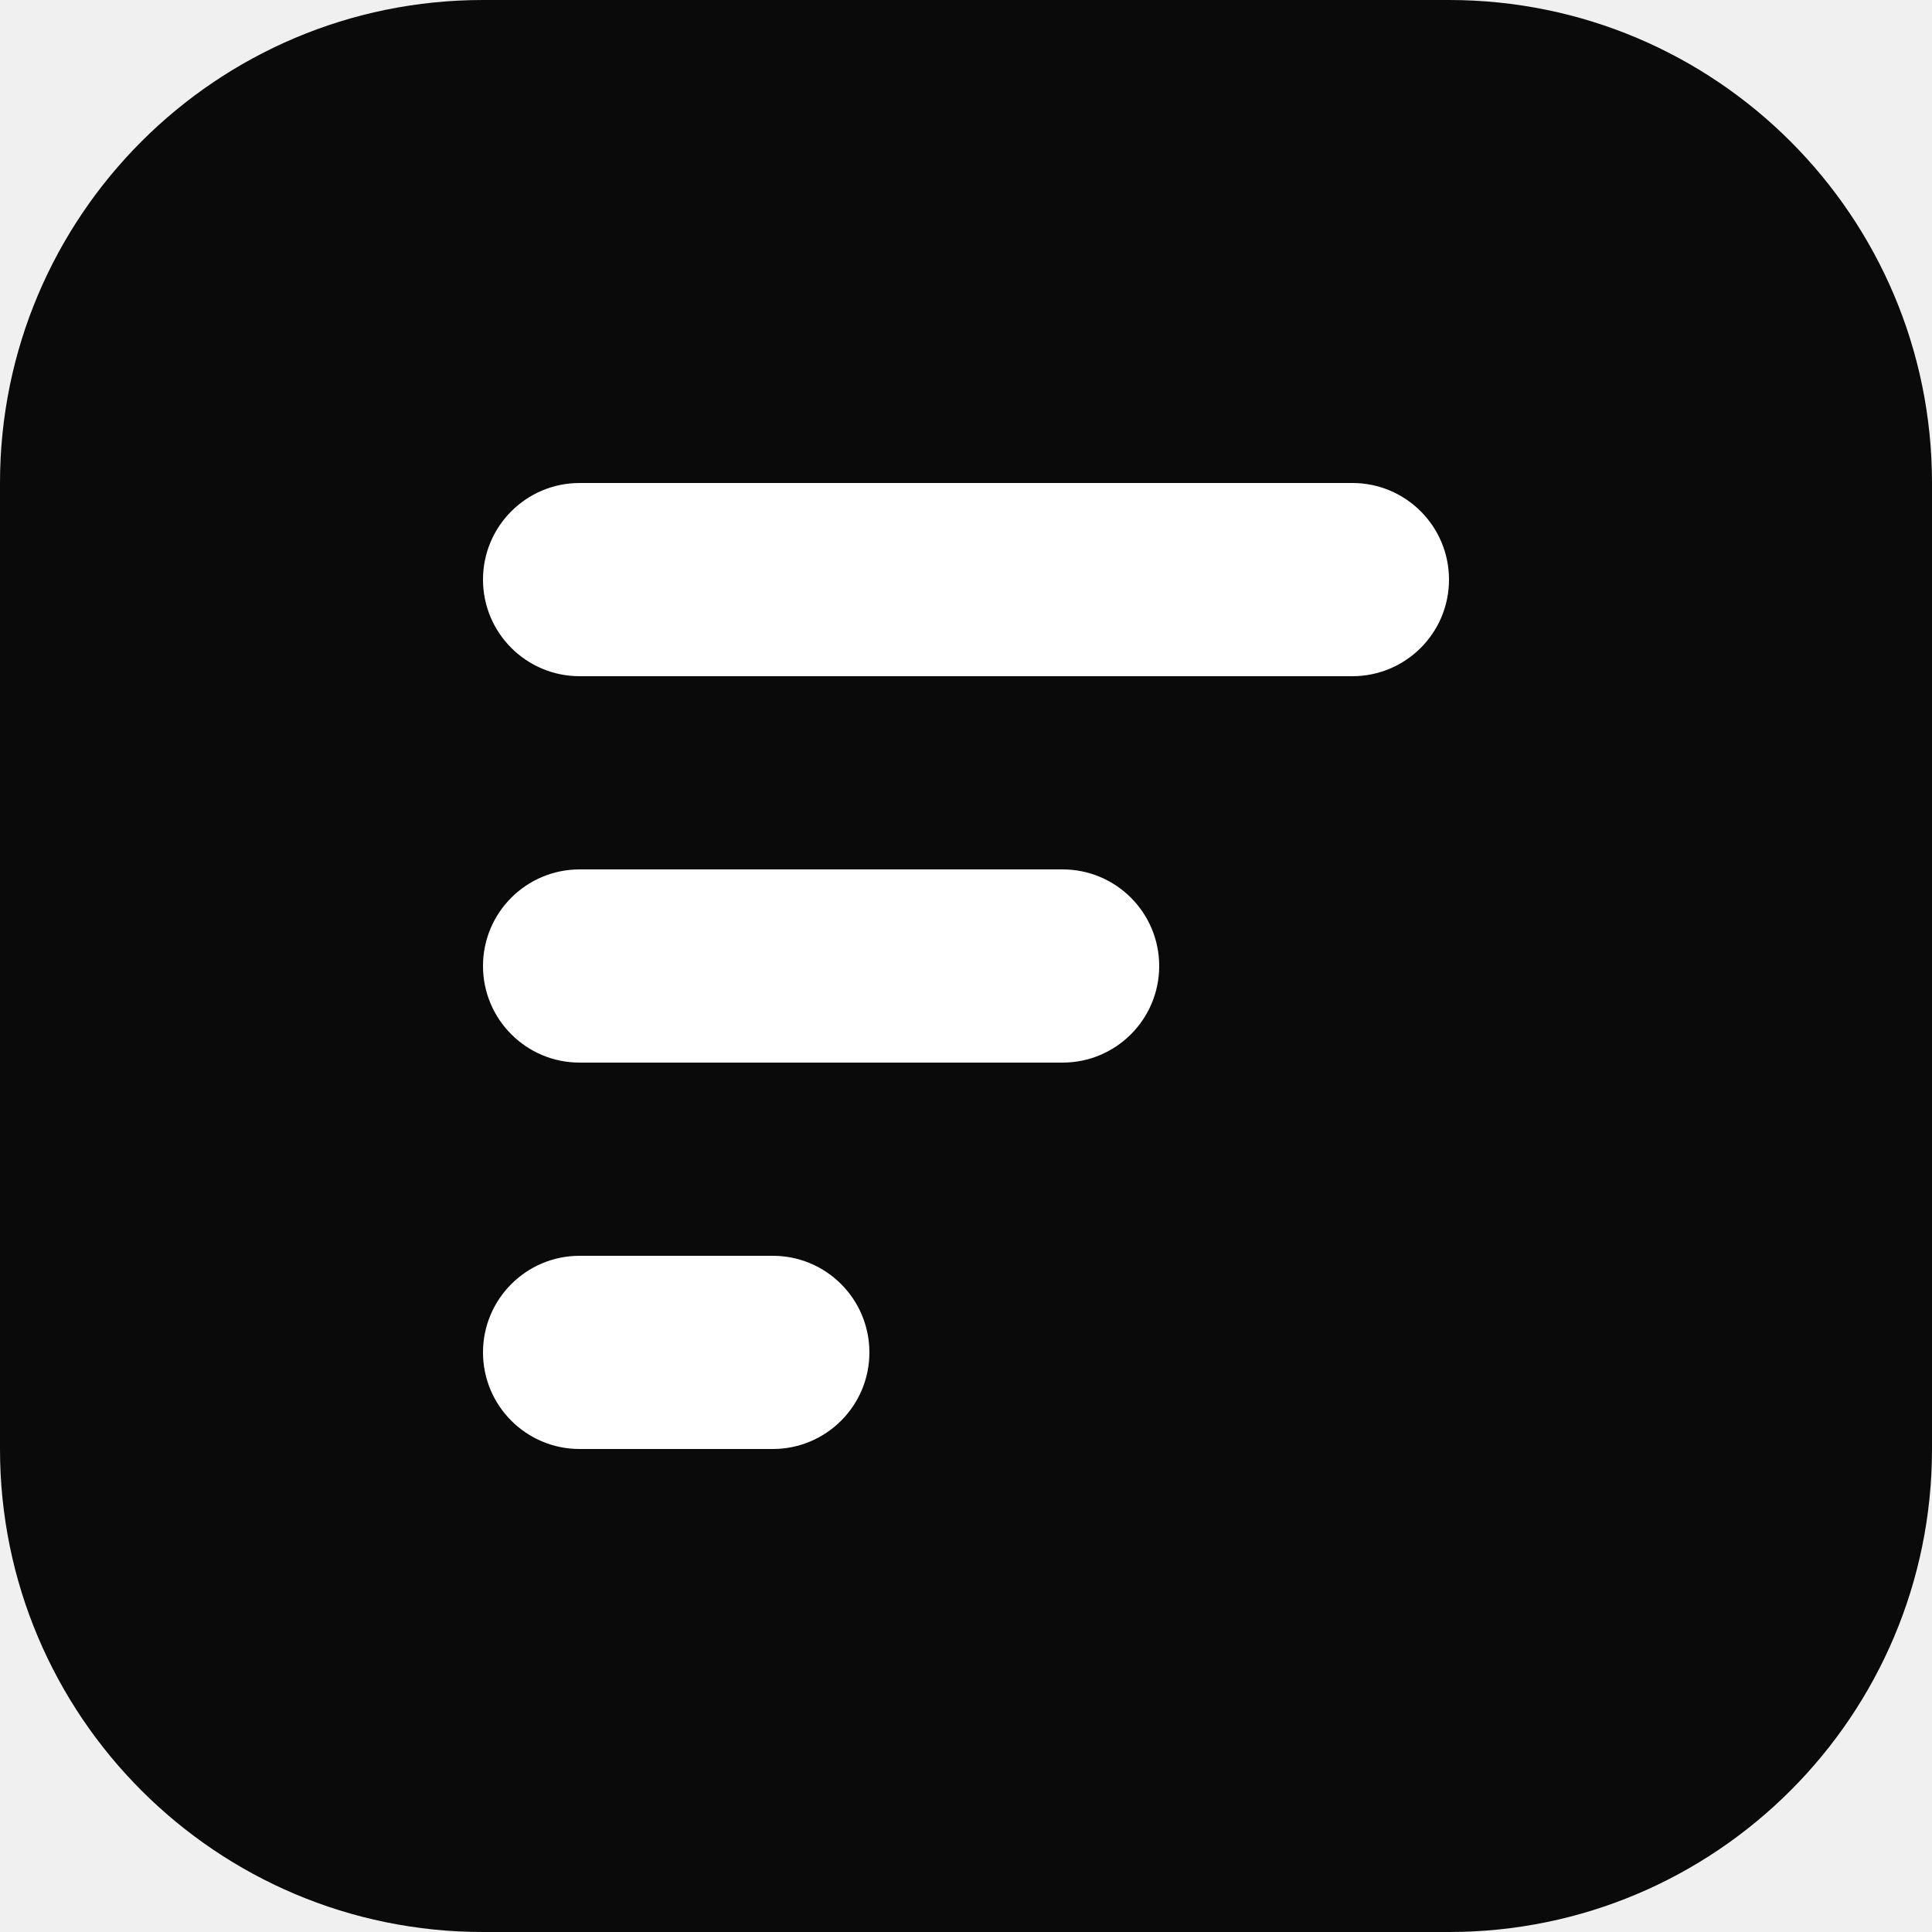
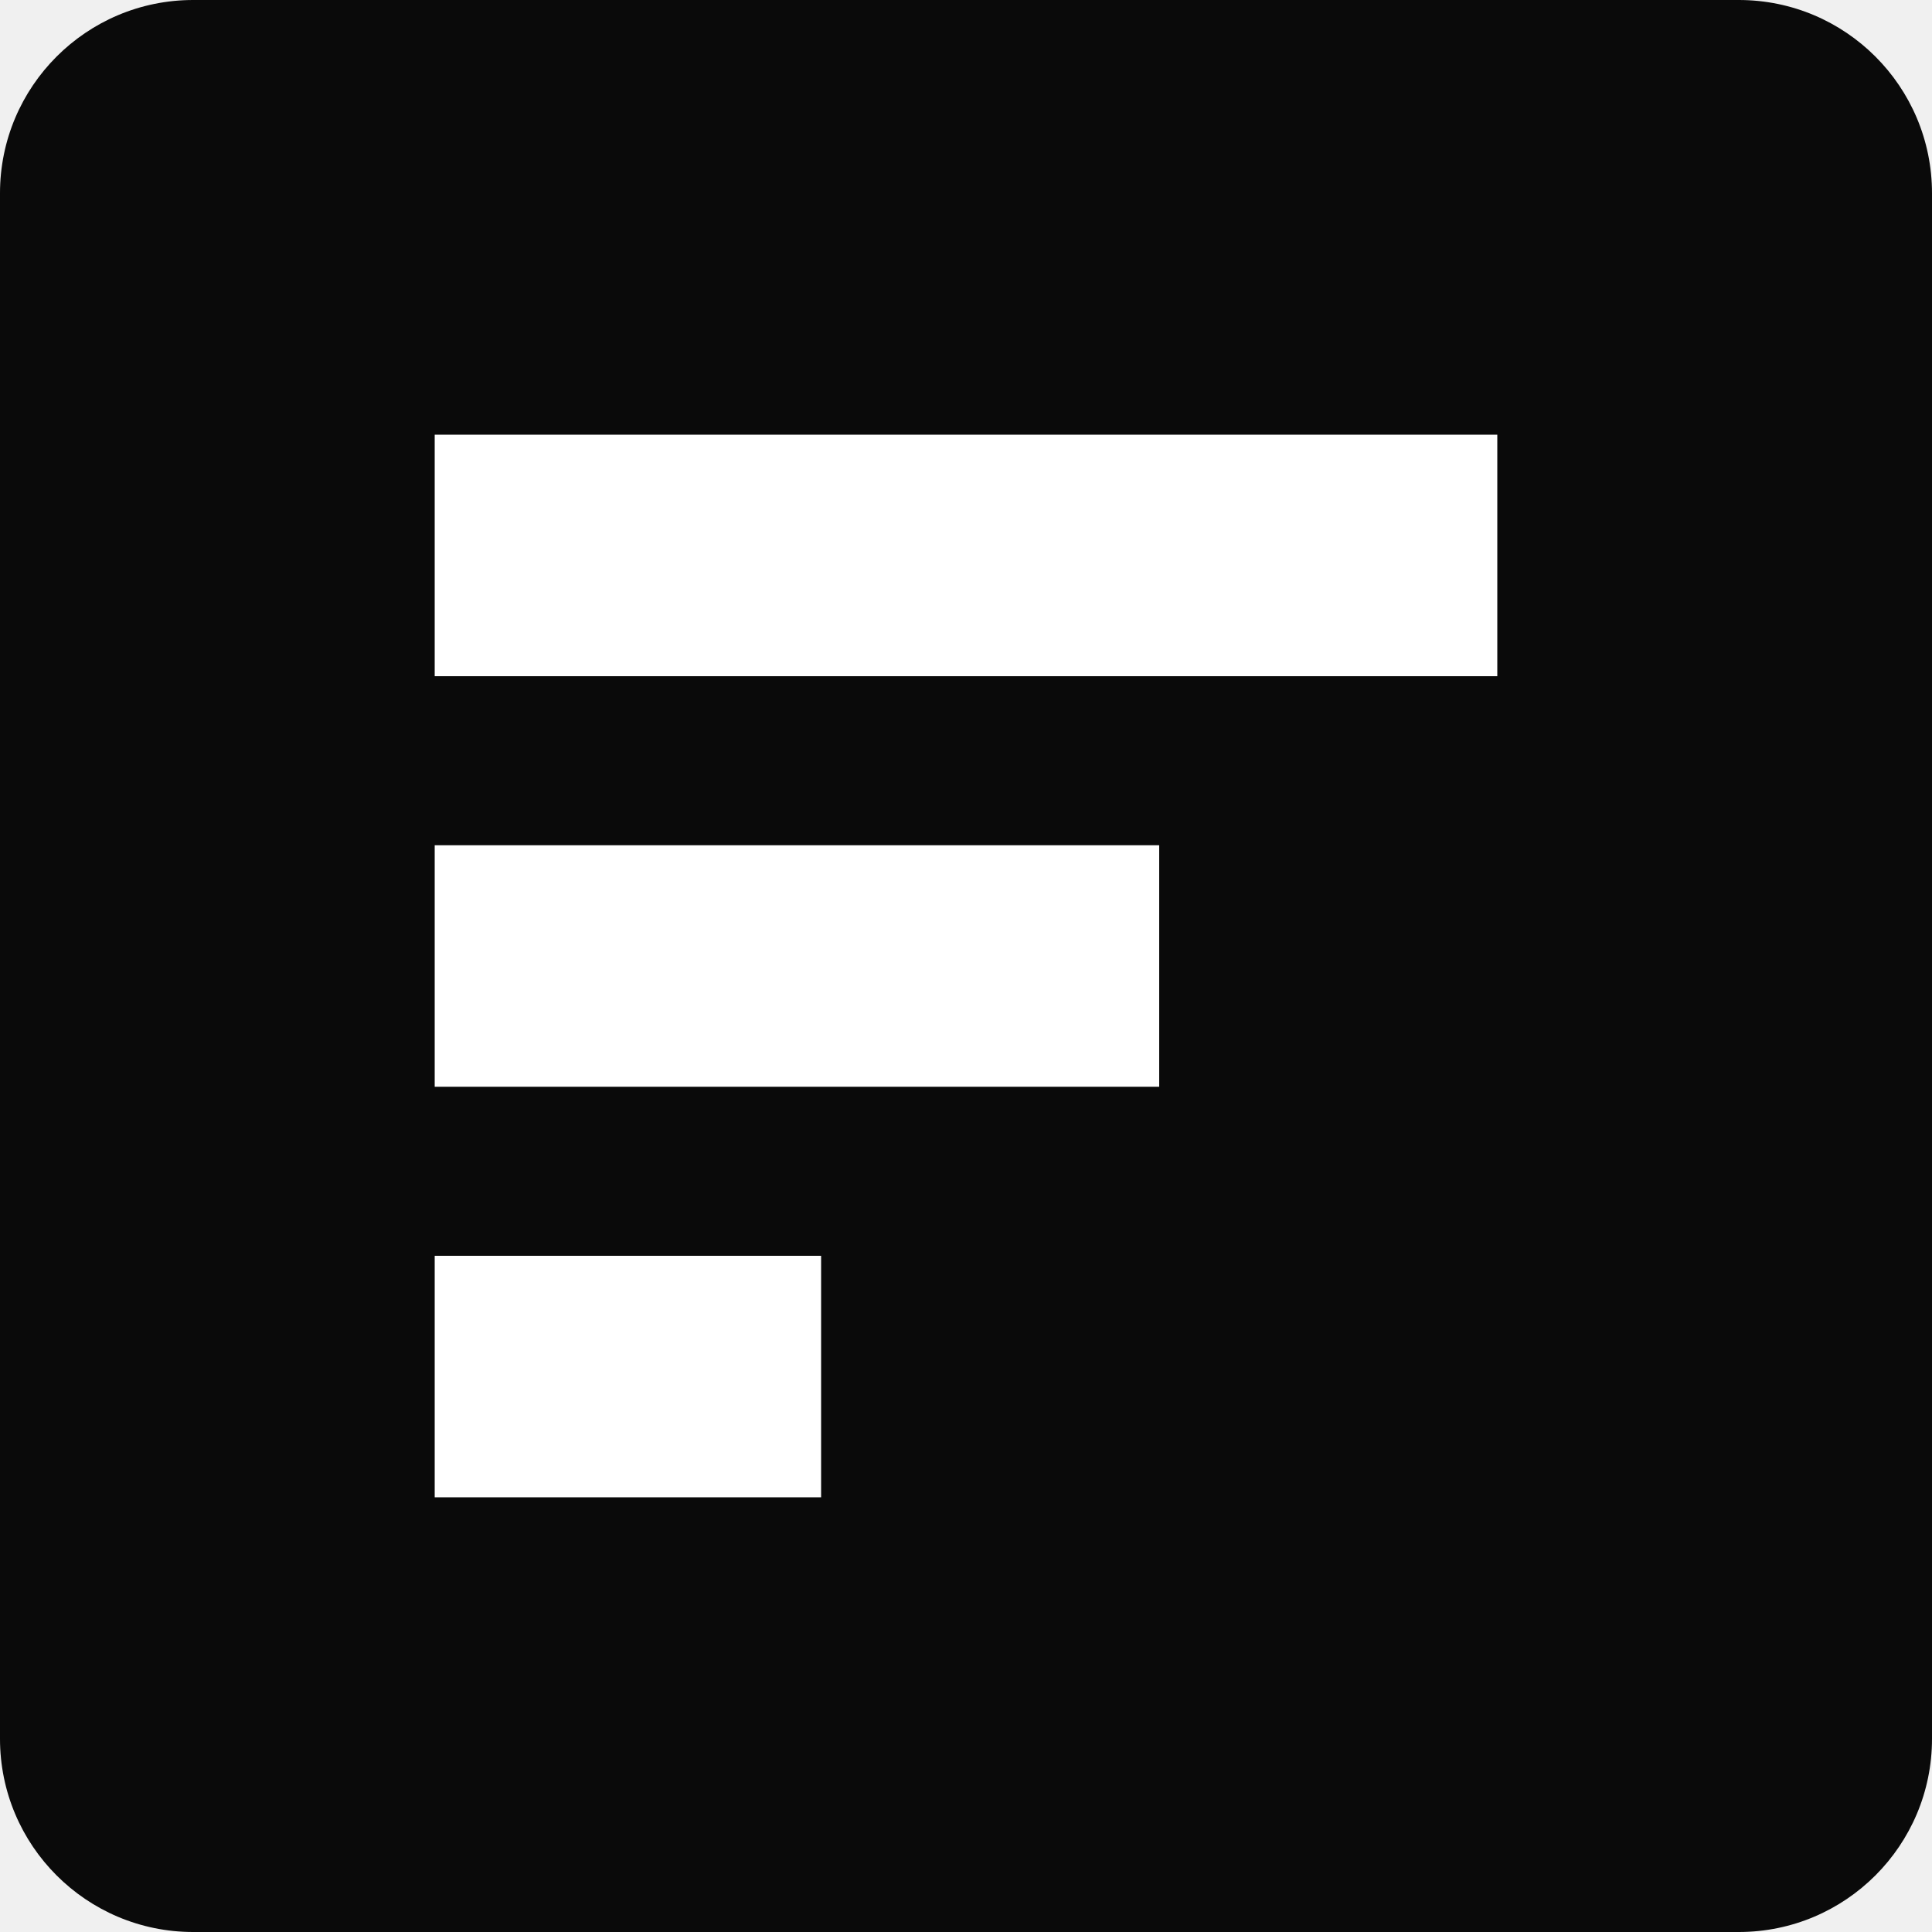
<svg xmlns="http://www.w3.org/2000/svg" viewBox="0 0 20 20">
  <style>.t{fill:#0a0a0a}.b{fill:#fff}@media (prefers-color-scheme:dark){.t{fill:#ededed}.b{fill:#000}}</style>
-   <rect class="t" width="20" height="20" rx="5" />
-   <rect class="b" x="5" y="5" width="10" height="2" rx="1" />
-   <rect class="b" x="5" y="9" width="7" height="2" rx="1" />
-   <rect class="b" x="5" y="13" width="4" height="2" rx="1" />
+   <rect class="t" width="20" height="20" rx="2" />
+   <rect class="b" x="4.5" y="4.5" width="11" height="2.5" />
+   <rect class="b" x="4.5" y="8.75" width="7.5" height="2.5" />
+   <rect class="b" x="4.5" y="13" width="4" height="2.5" />
</svg>
